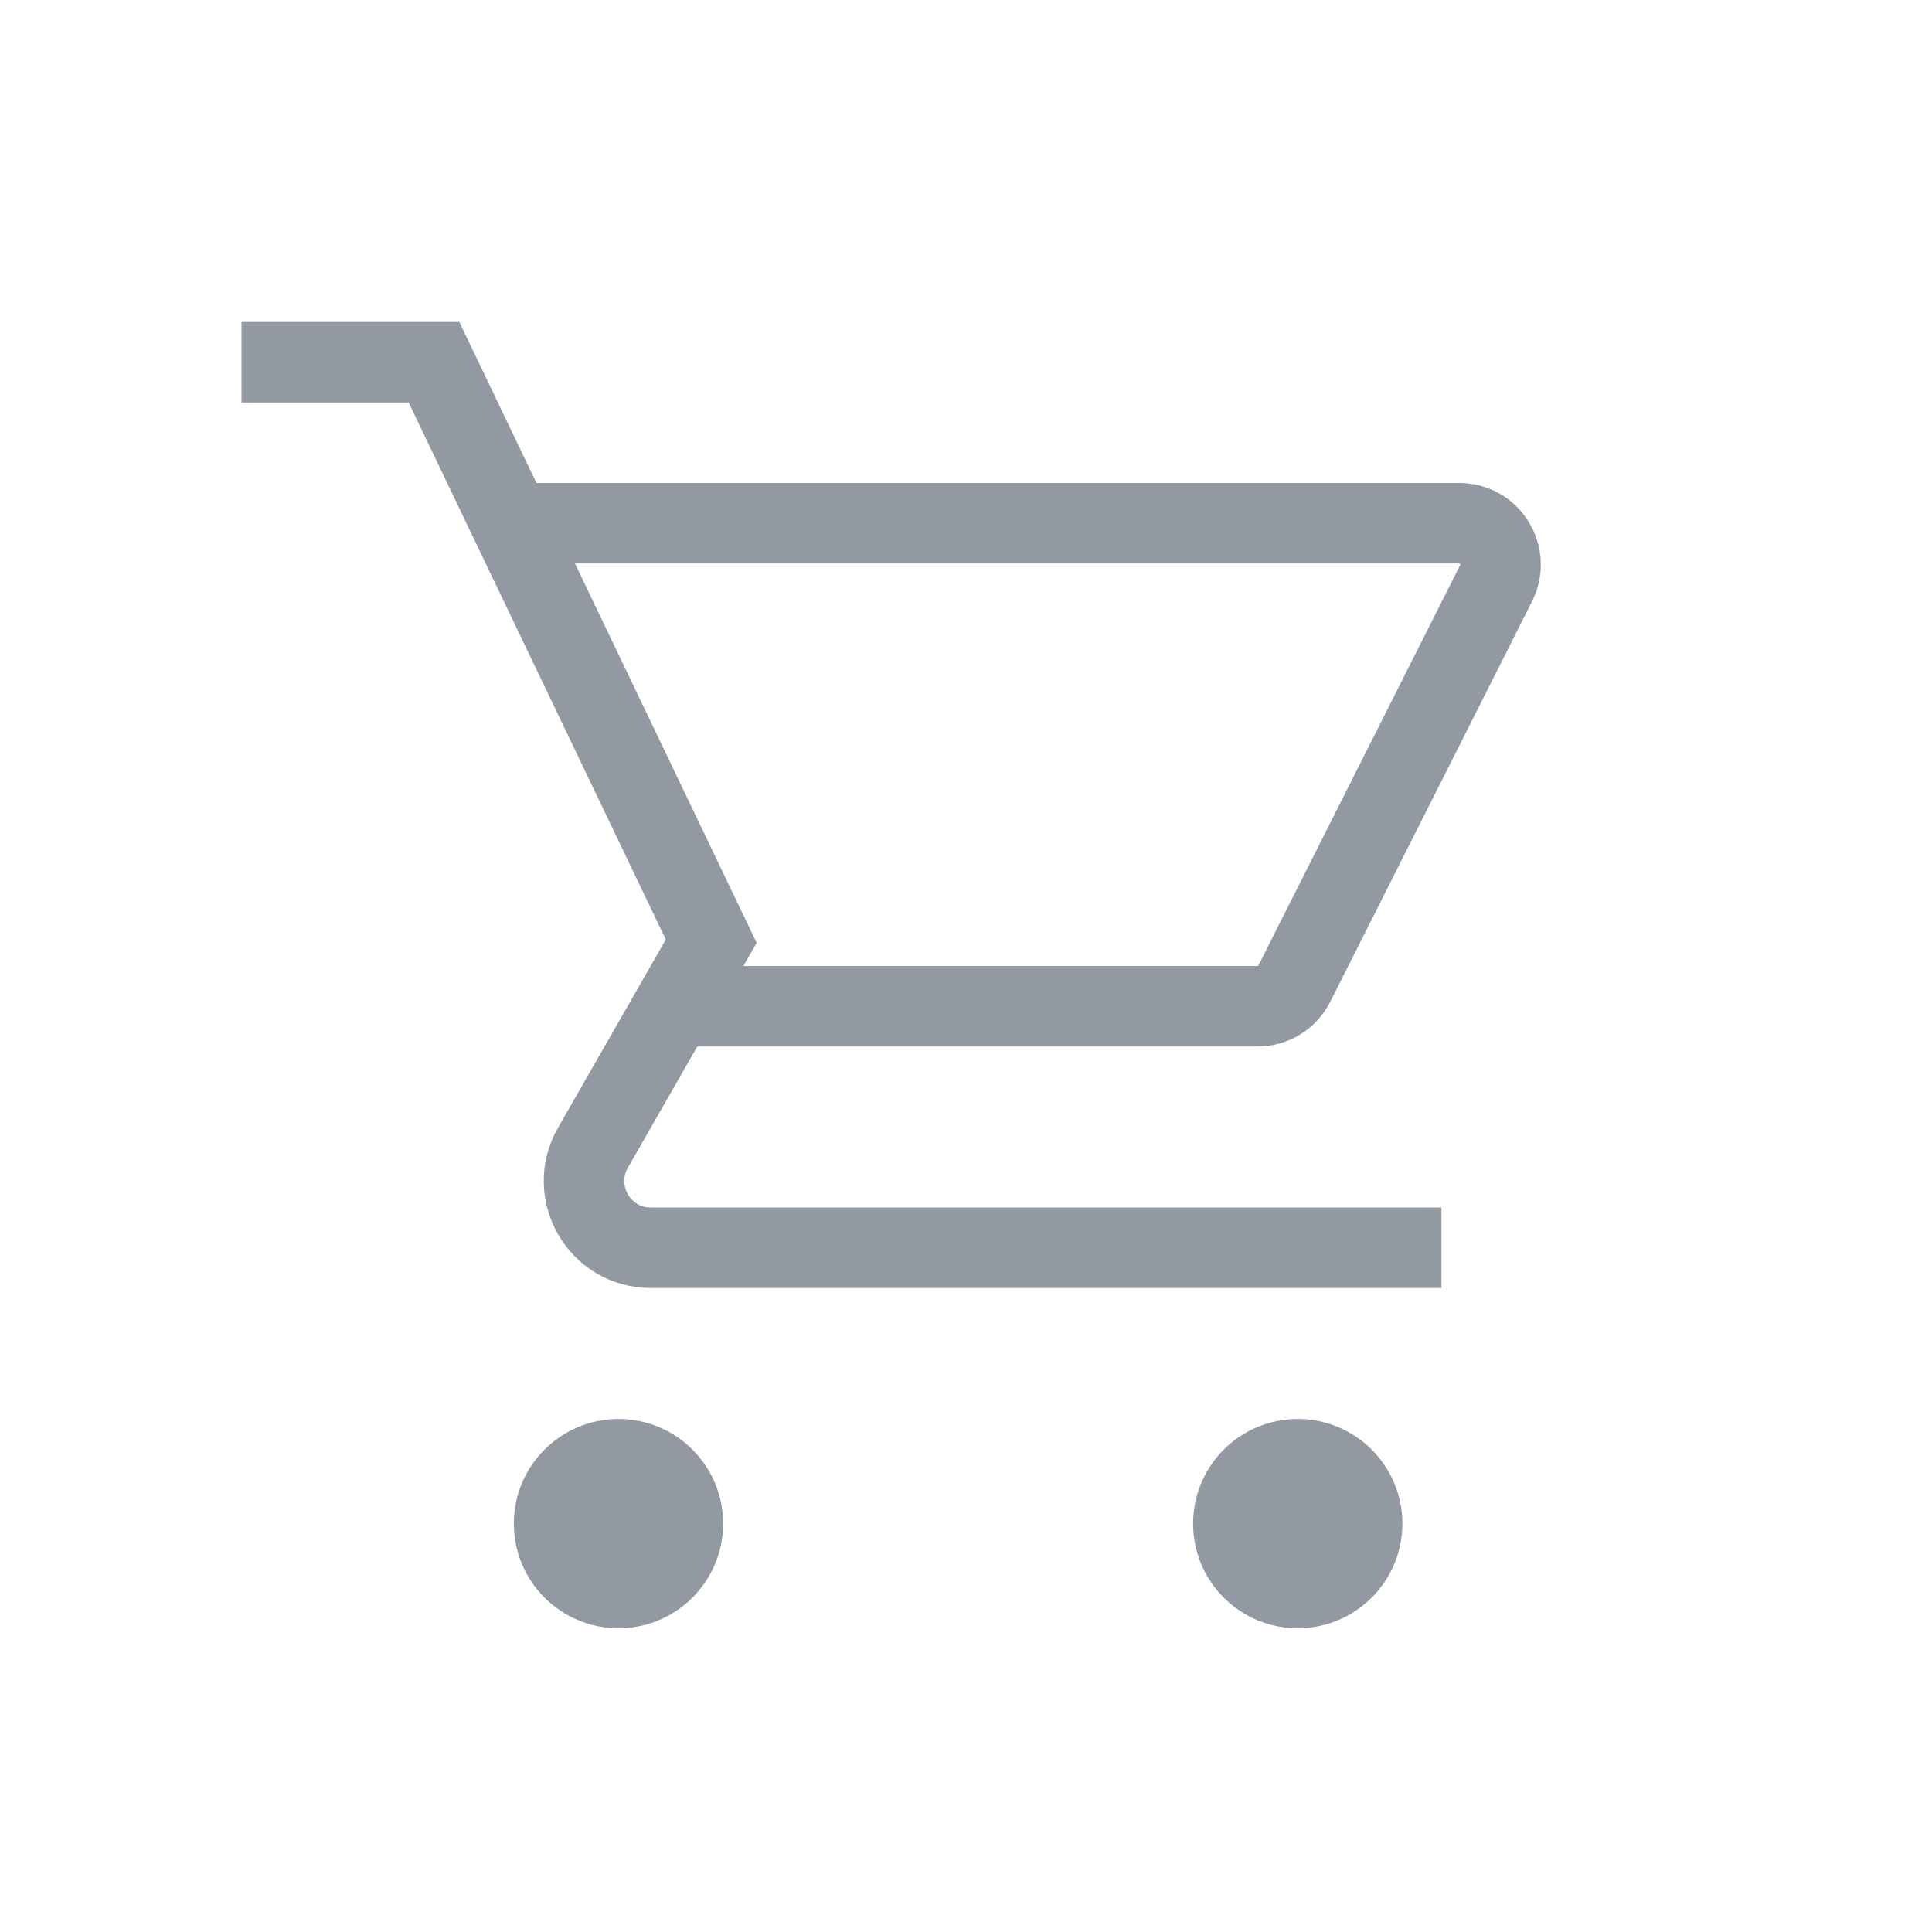
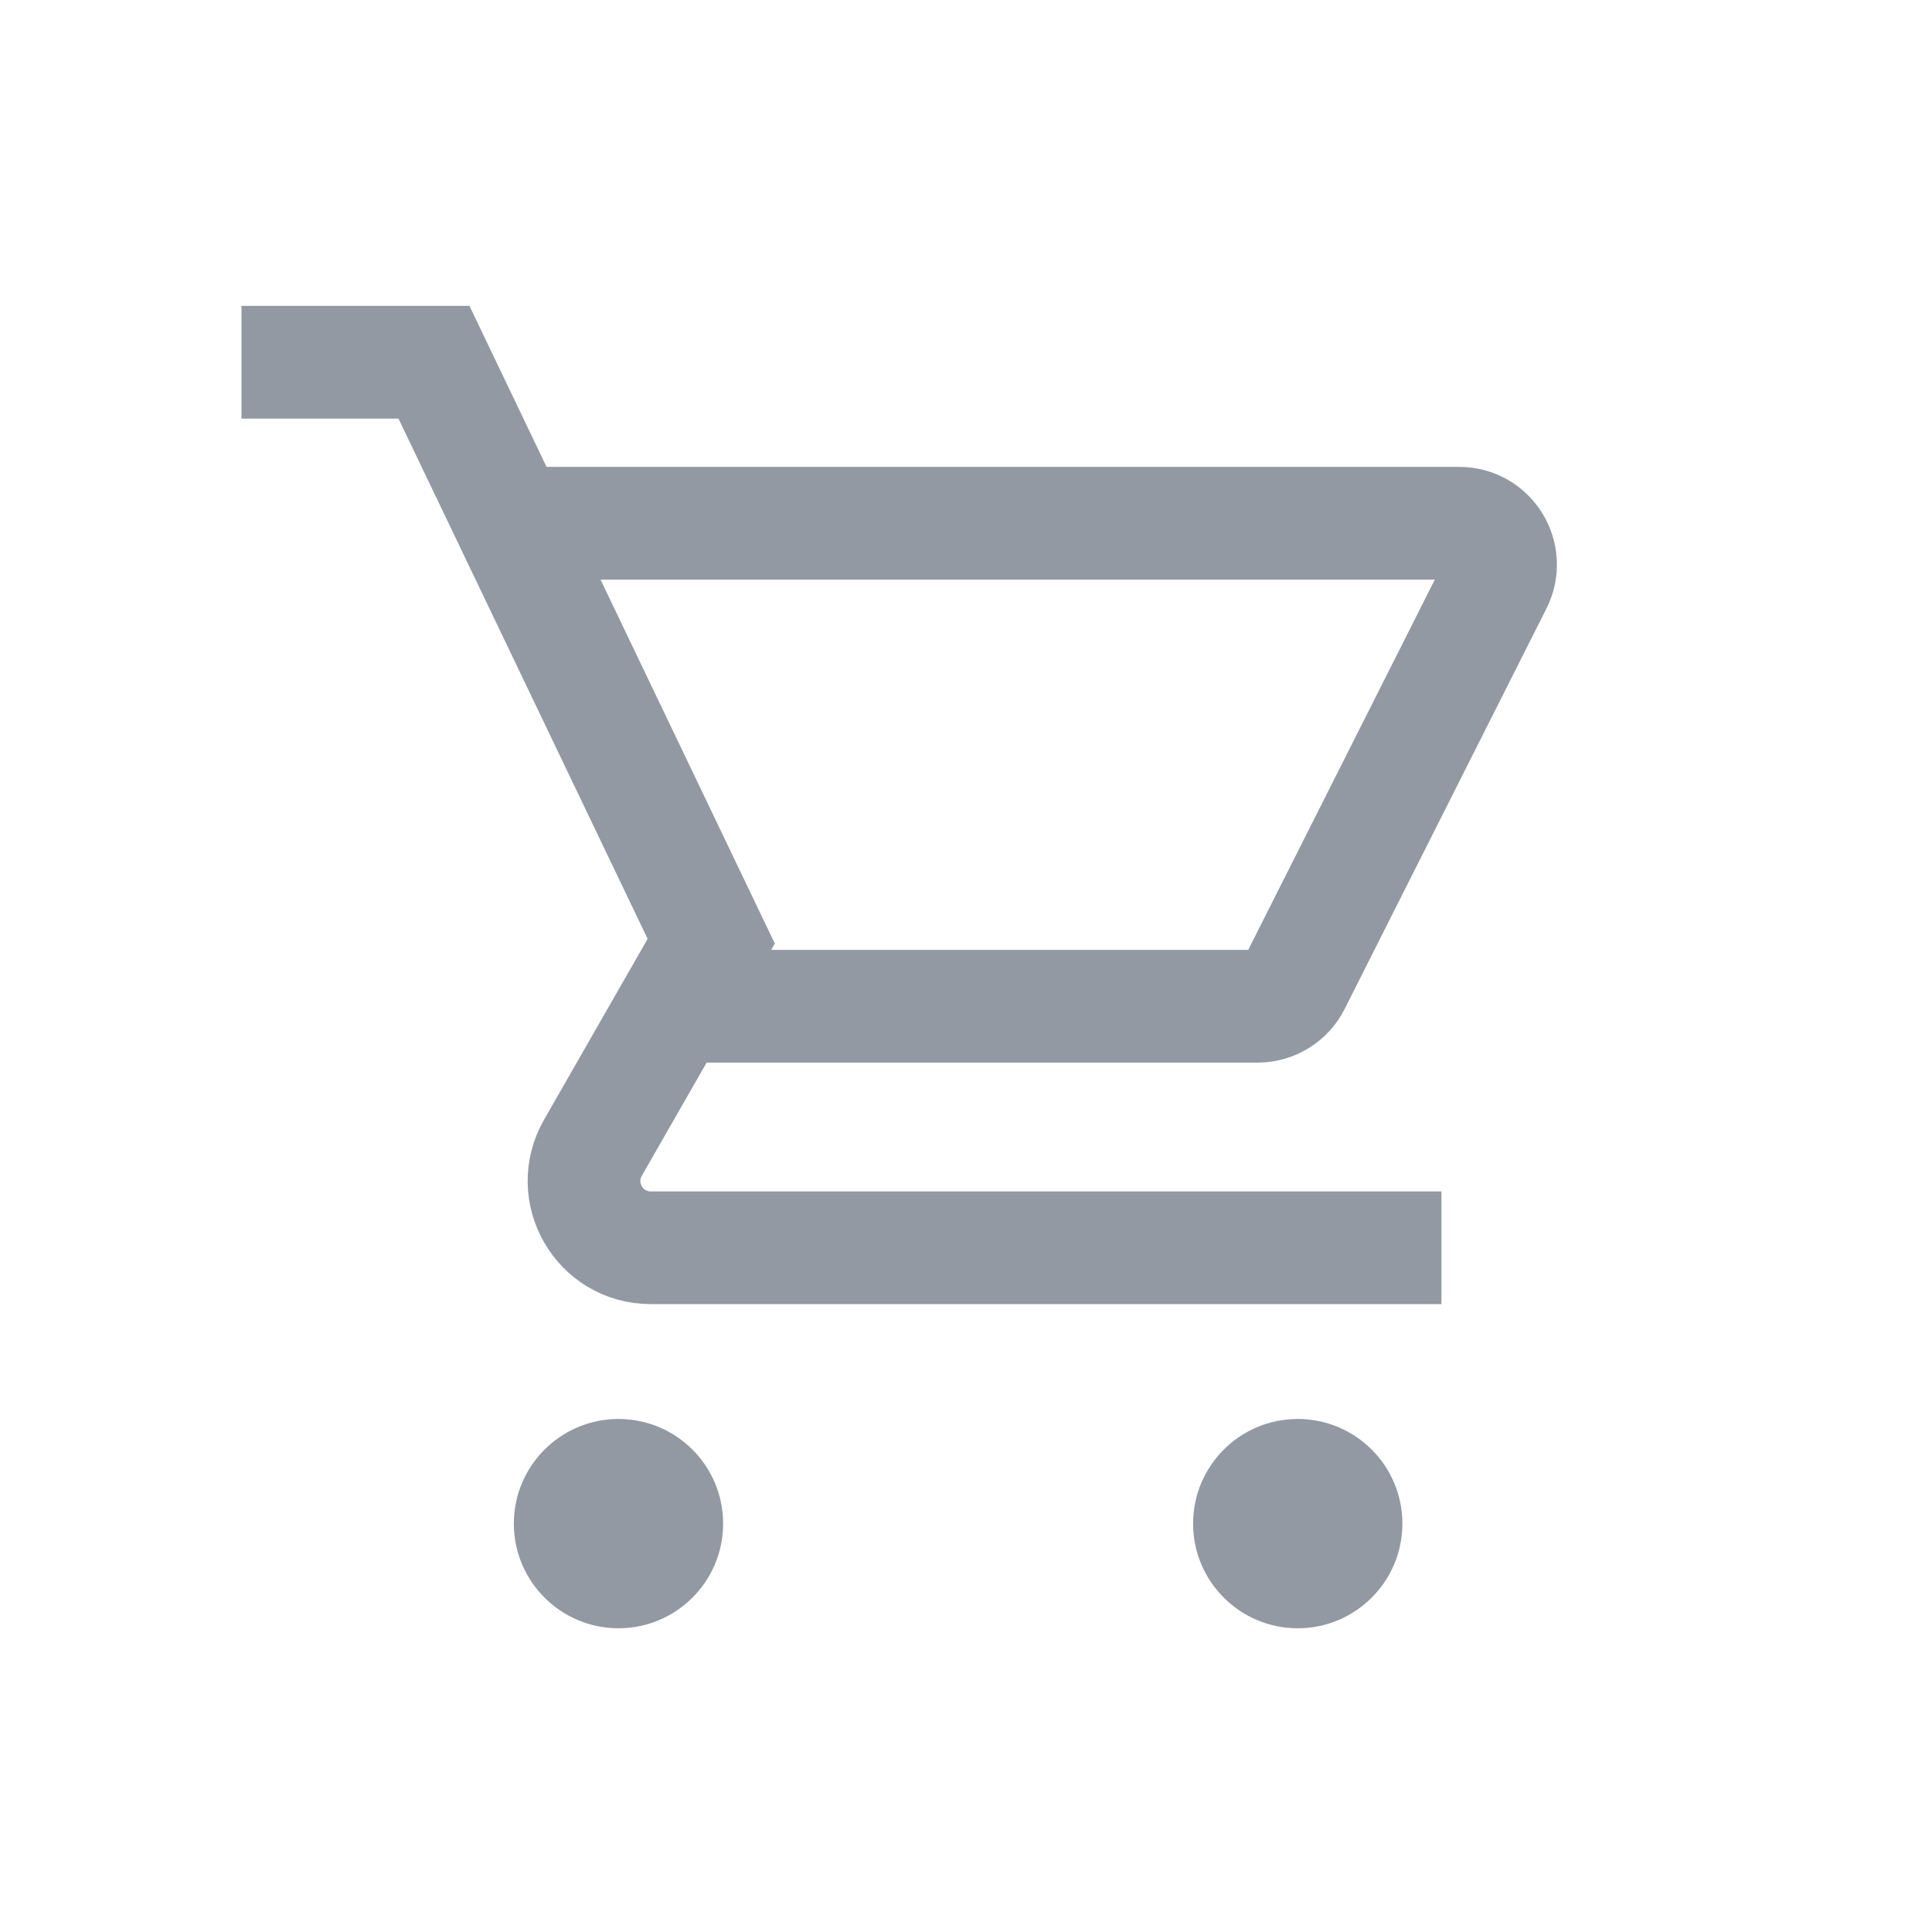
<svg xmlns="http://www.w3.org/2000/svg" width="24px" height="24px" viewBox="0 0 24 24" version="1.1">
  <defs />
-   <g id="Symbols" stroke="none" stroke-width="1" fill="none" fill-rule="evenodd">
-     <g id="ic_cart_grey">
-       <path d="M8.983,18.927 C8.983,19.644 8.401,20.227 7.683,20.227 C6.966,20.227 6.383,19.644 6.383,18.927 C6.383,18.209 6.966,17.627 7.683,17.627 C8.401,17.627 8.983,18.209 8.983,18.927" id="Fill-1" fill="#9299A2" />
-       <path d="M17.421,18.927 C17.421,19.644 16.839,20.227 16.121,20.227 C15.403,20.227 14.821,19.644 14.821,18.927 C14.821,18.209 15.403,17.627 16.121,17.627 C16.839,17.627 17.421,18.209 17.421,18.927" id="Fill-3" fill="#9299A2" />
-       <path d="M3,4.5 L5.391,4.5 L8.835,11.692 L7.366,14.257 C7.049,14.811 7.447,15.5 8.083,15.5 L17.906,15.5" id="Stroke-5" stroke="#9299A2" />
-       <path d="M8.553,12.5 L15.623,12.5 C15.816,12.5 15.993,12.39 16.079,12.218 L18.585,7.245 C18.757,6.903 18.509,6.5 18.128,6.5 L6.202,6.5" id="Stroke-7" stroke="#9299A2" />
-     </g>
+   <g id="ic_cart_grey" stroke="none" stroke-width="1" fill="none" fill-rule="evenodd">
+     <path d="M8.983,18.927 C8.983,19.644 8.401,20.227 7.683,20.227 C6.966,20.227 6.383,19.644 6.383,18.927 C6.383,18.209 6.966,17.627 7.683,17.627 C8.401,17.627 8.983,18.209 8.983,18.927" id="Fill-1" fill="#9299A2" />
+     <path d="M17.421,18.927 C17.421,19.644 16.839,20.227 16.121,20.227 C15.403,20.227 14.821,19.644 14.821,18.927 C14.821,18.209 15.403,17.627 16.121,17.627 C16.839,17.627 17.421,18.209 17.421,18.927" id="Fill-3" fill="#9299A2" />
+     <path d="M3,4.5 L5.391,4.5 L8.835,11.692 L7.366,14.257 C7.049,14.811 7.447,15.5 8.083,15.5 L17.906,15.5" id="Stroke-5" stroke="#9299A2" stroke-width="1.4" />
+     <path d="M8.553,12.5 L15.623,12.5 C15.816,12.5 15.993,12.39 16.079,12.218 L18.585,7.245 C18.757,6.903 18.509,6.5 18.128,6.5 L6.202,6.5" id="Stroke-7" stroke="#9299A2" stroke-width="1.4" />
  </g>
</svg>
